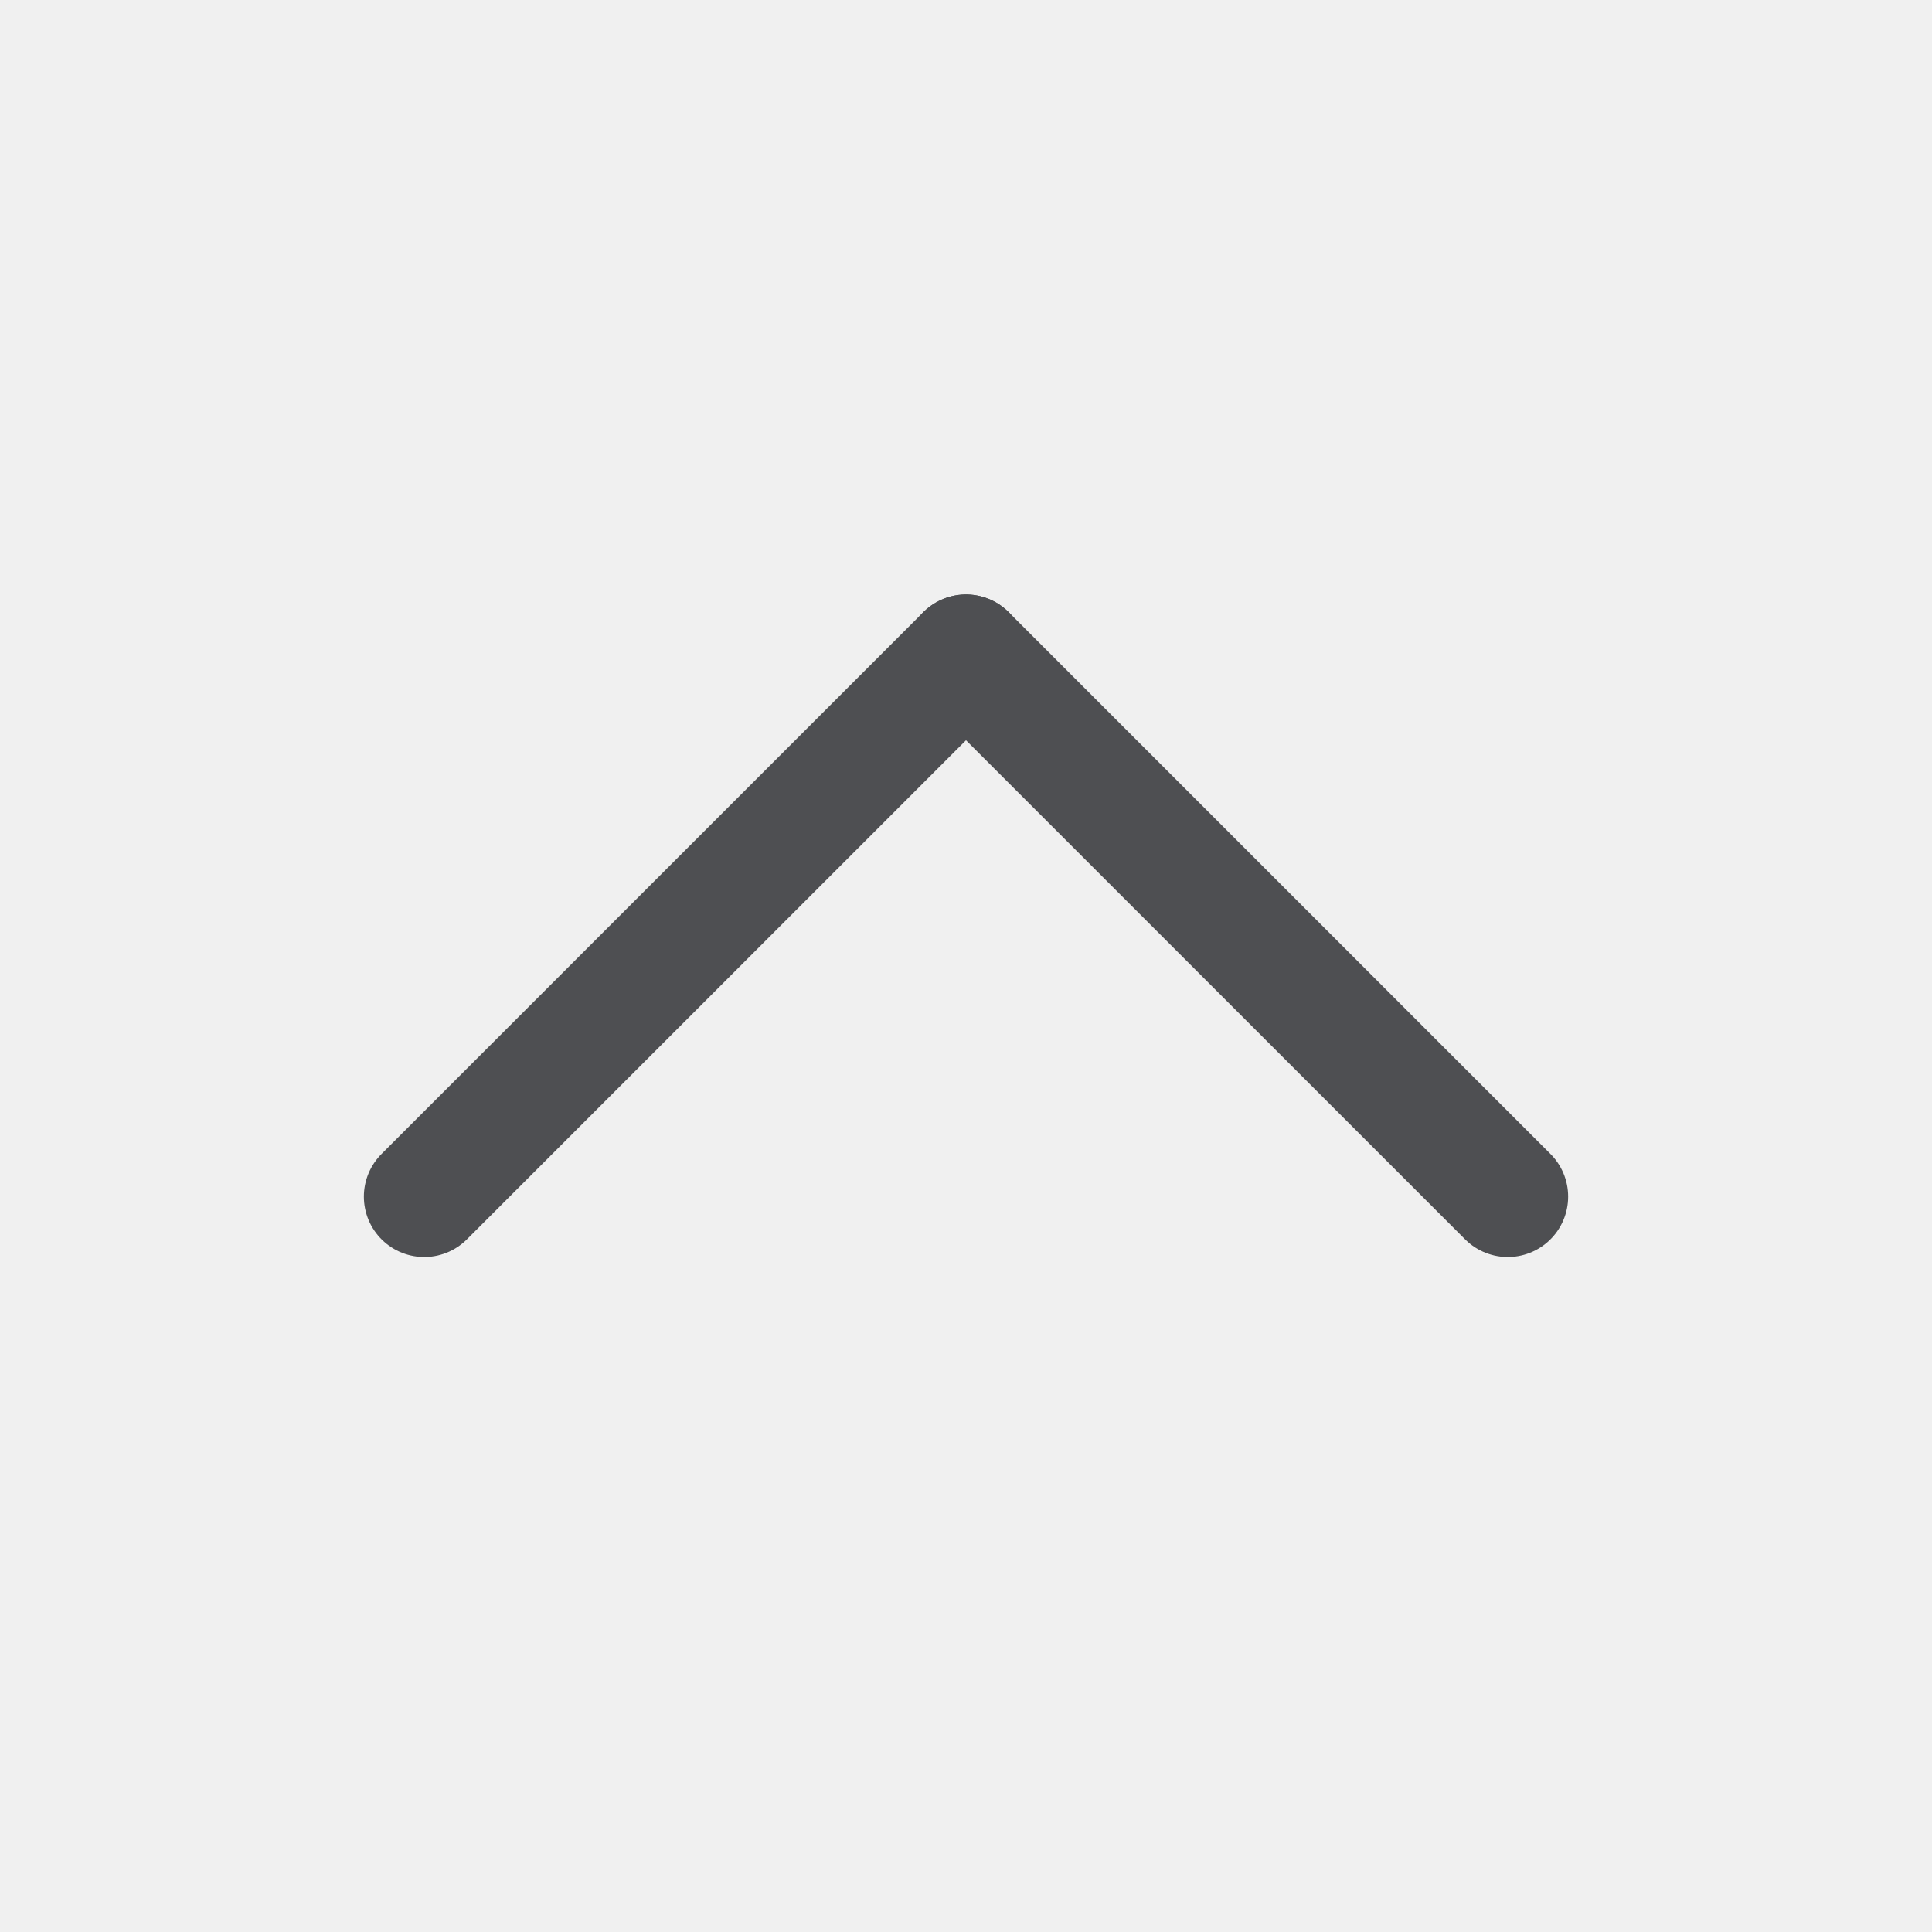
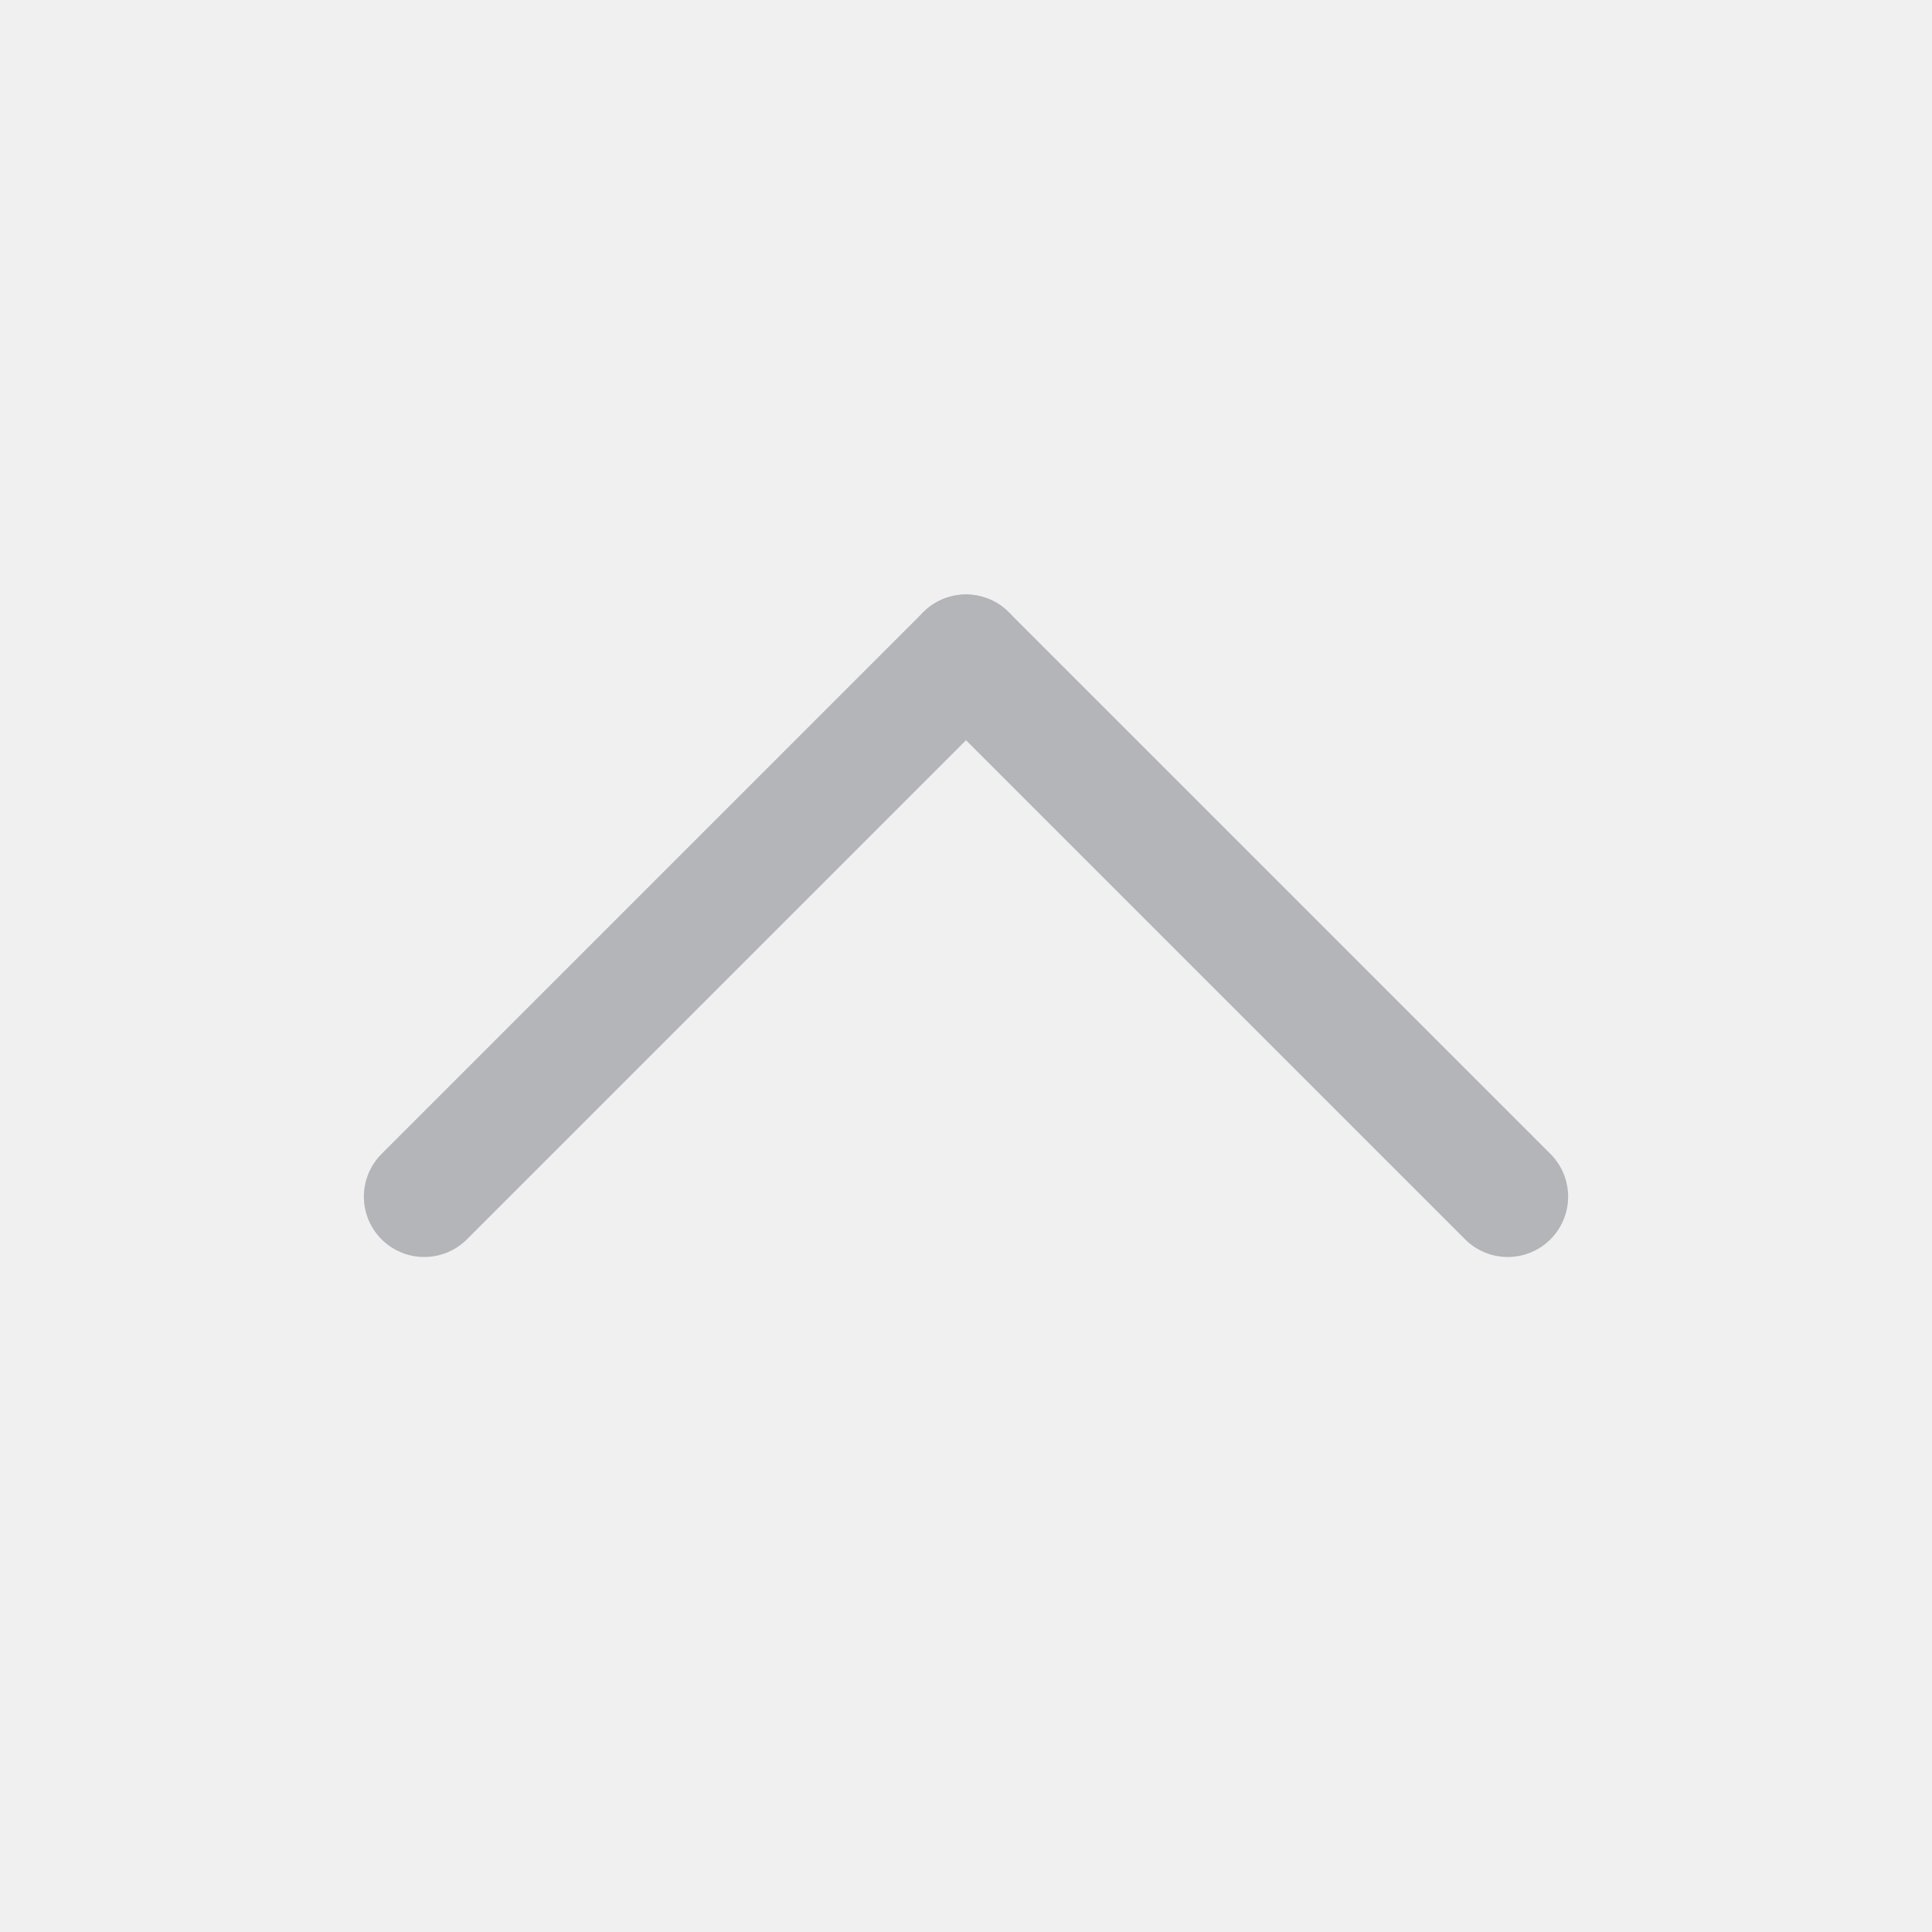
<svg xmlns="http://www.w3.org/2000/svg" width="24" height="24" viewBox="0 0 24 24" fill="none">
  <g clip-path="url(#clip0_687_8096)">
-     <path d="M18.73 14.865L12 8.135" stroke="#4E4F52" stroke-width="1.5" stroke-linecap="round" stroke-linejoin="round" />
-     <path d="M12 8.135L5.27 14.865" stroke="#4E4F52" stroke-width="1.5" stroke-linecap="round" stroke-linejoin="round" />
+     <path d="M18.73 14.865L12 8.135" stroke="#B4B5B8" stroke-width="1.5" stroke-linecap="round" stroke-linejoin="round" />
+     <path d="M12 8.135L5.27 14.865" stroke="#B4B5B8" stroke-width="1.5" stroke-linecap="round" stroke-linejoin="round" />
  </g>
  <defs>
    <clipPath id="clip0_687_8096">
      <rect width="24" height="24" fill="white" />
    </clipPath>
  </defs>
</svg>
